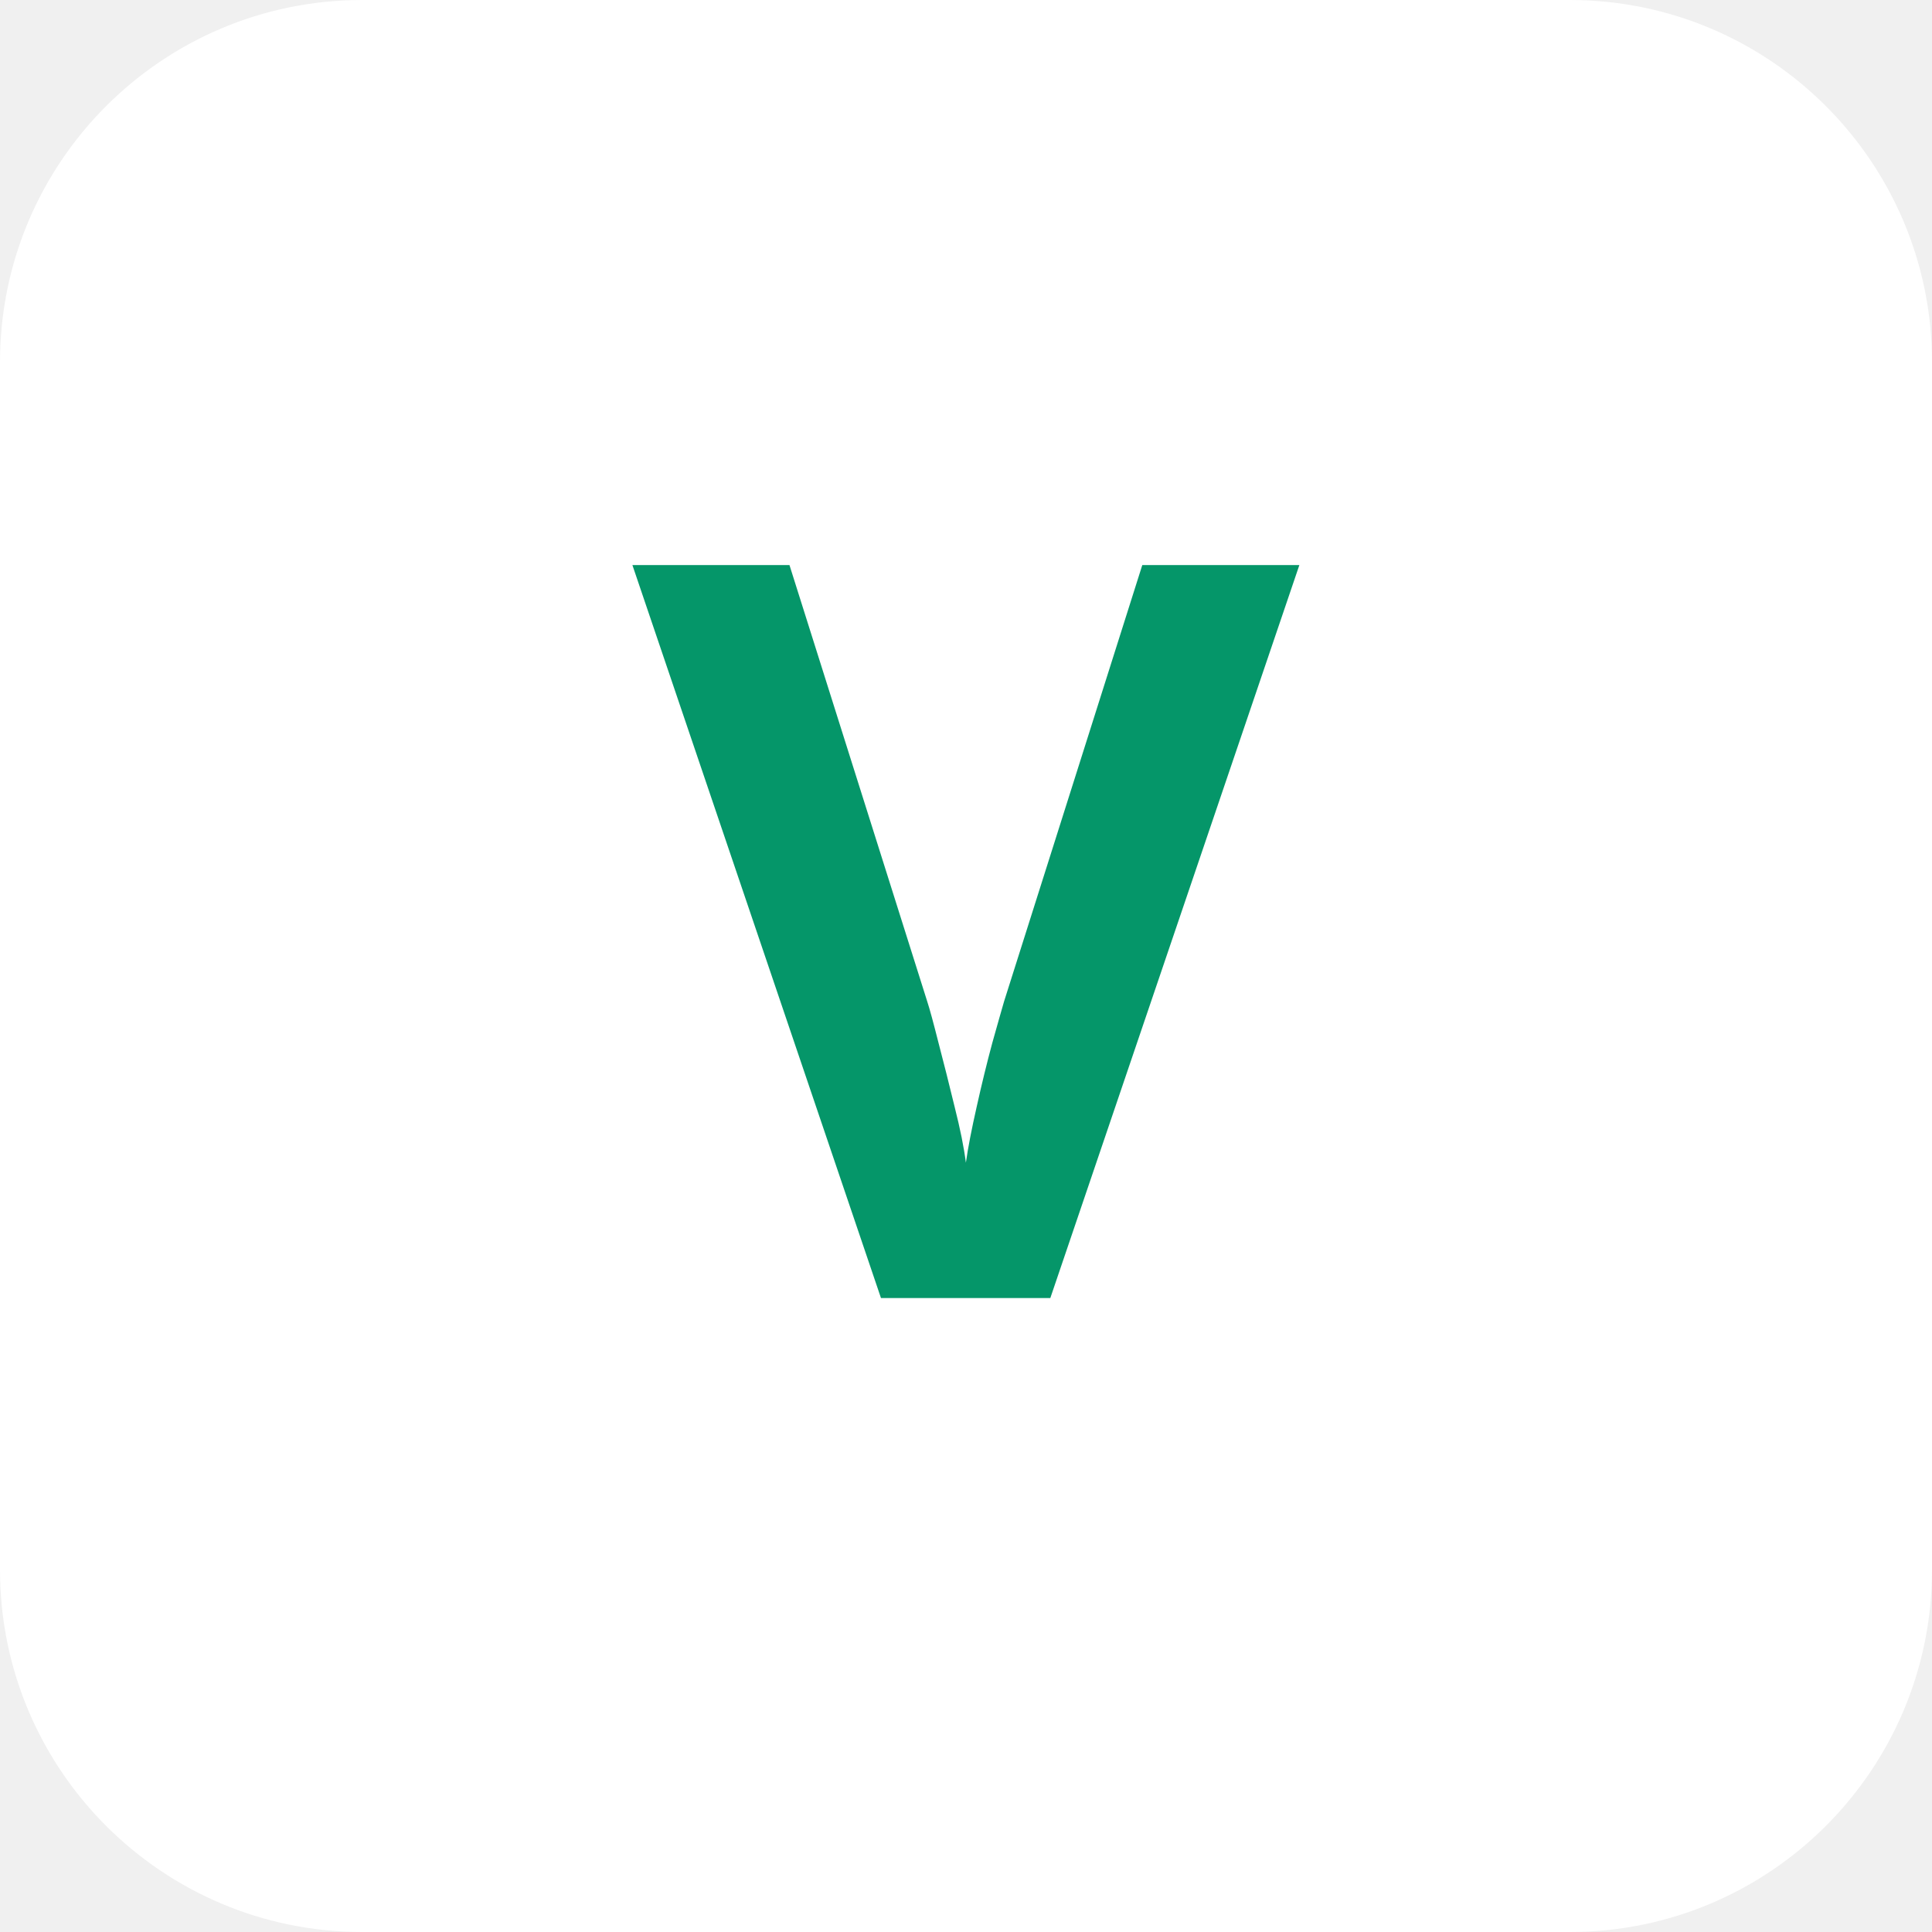
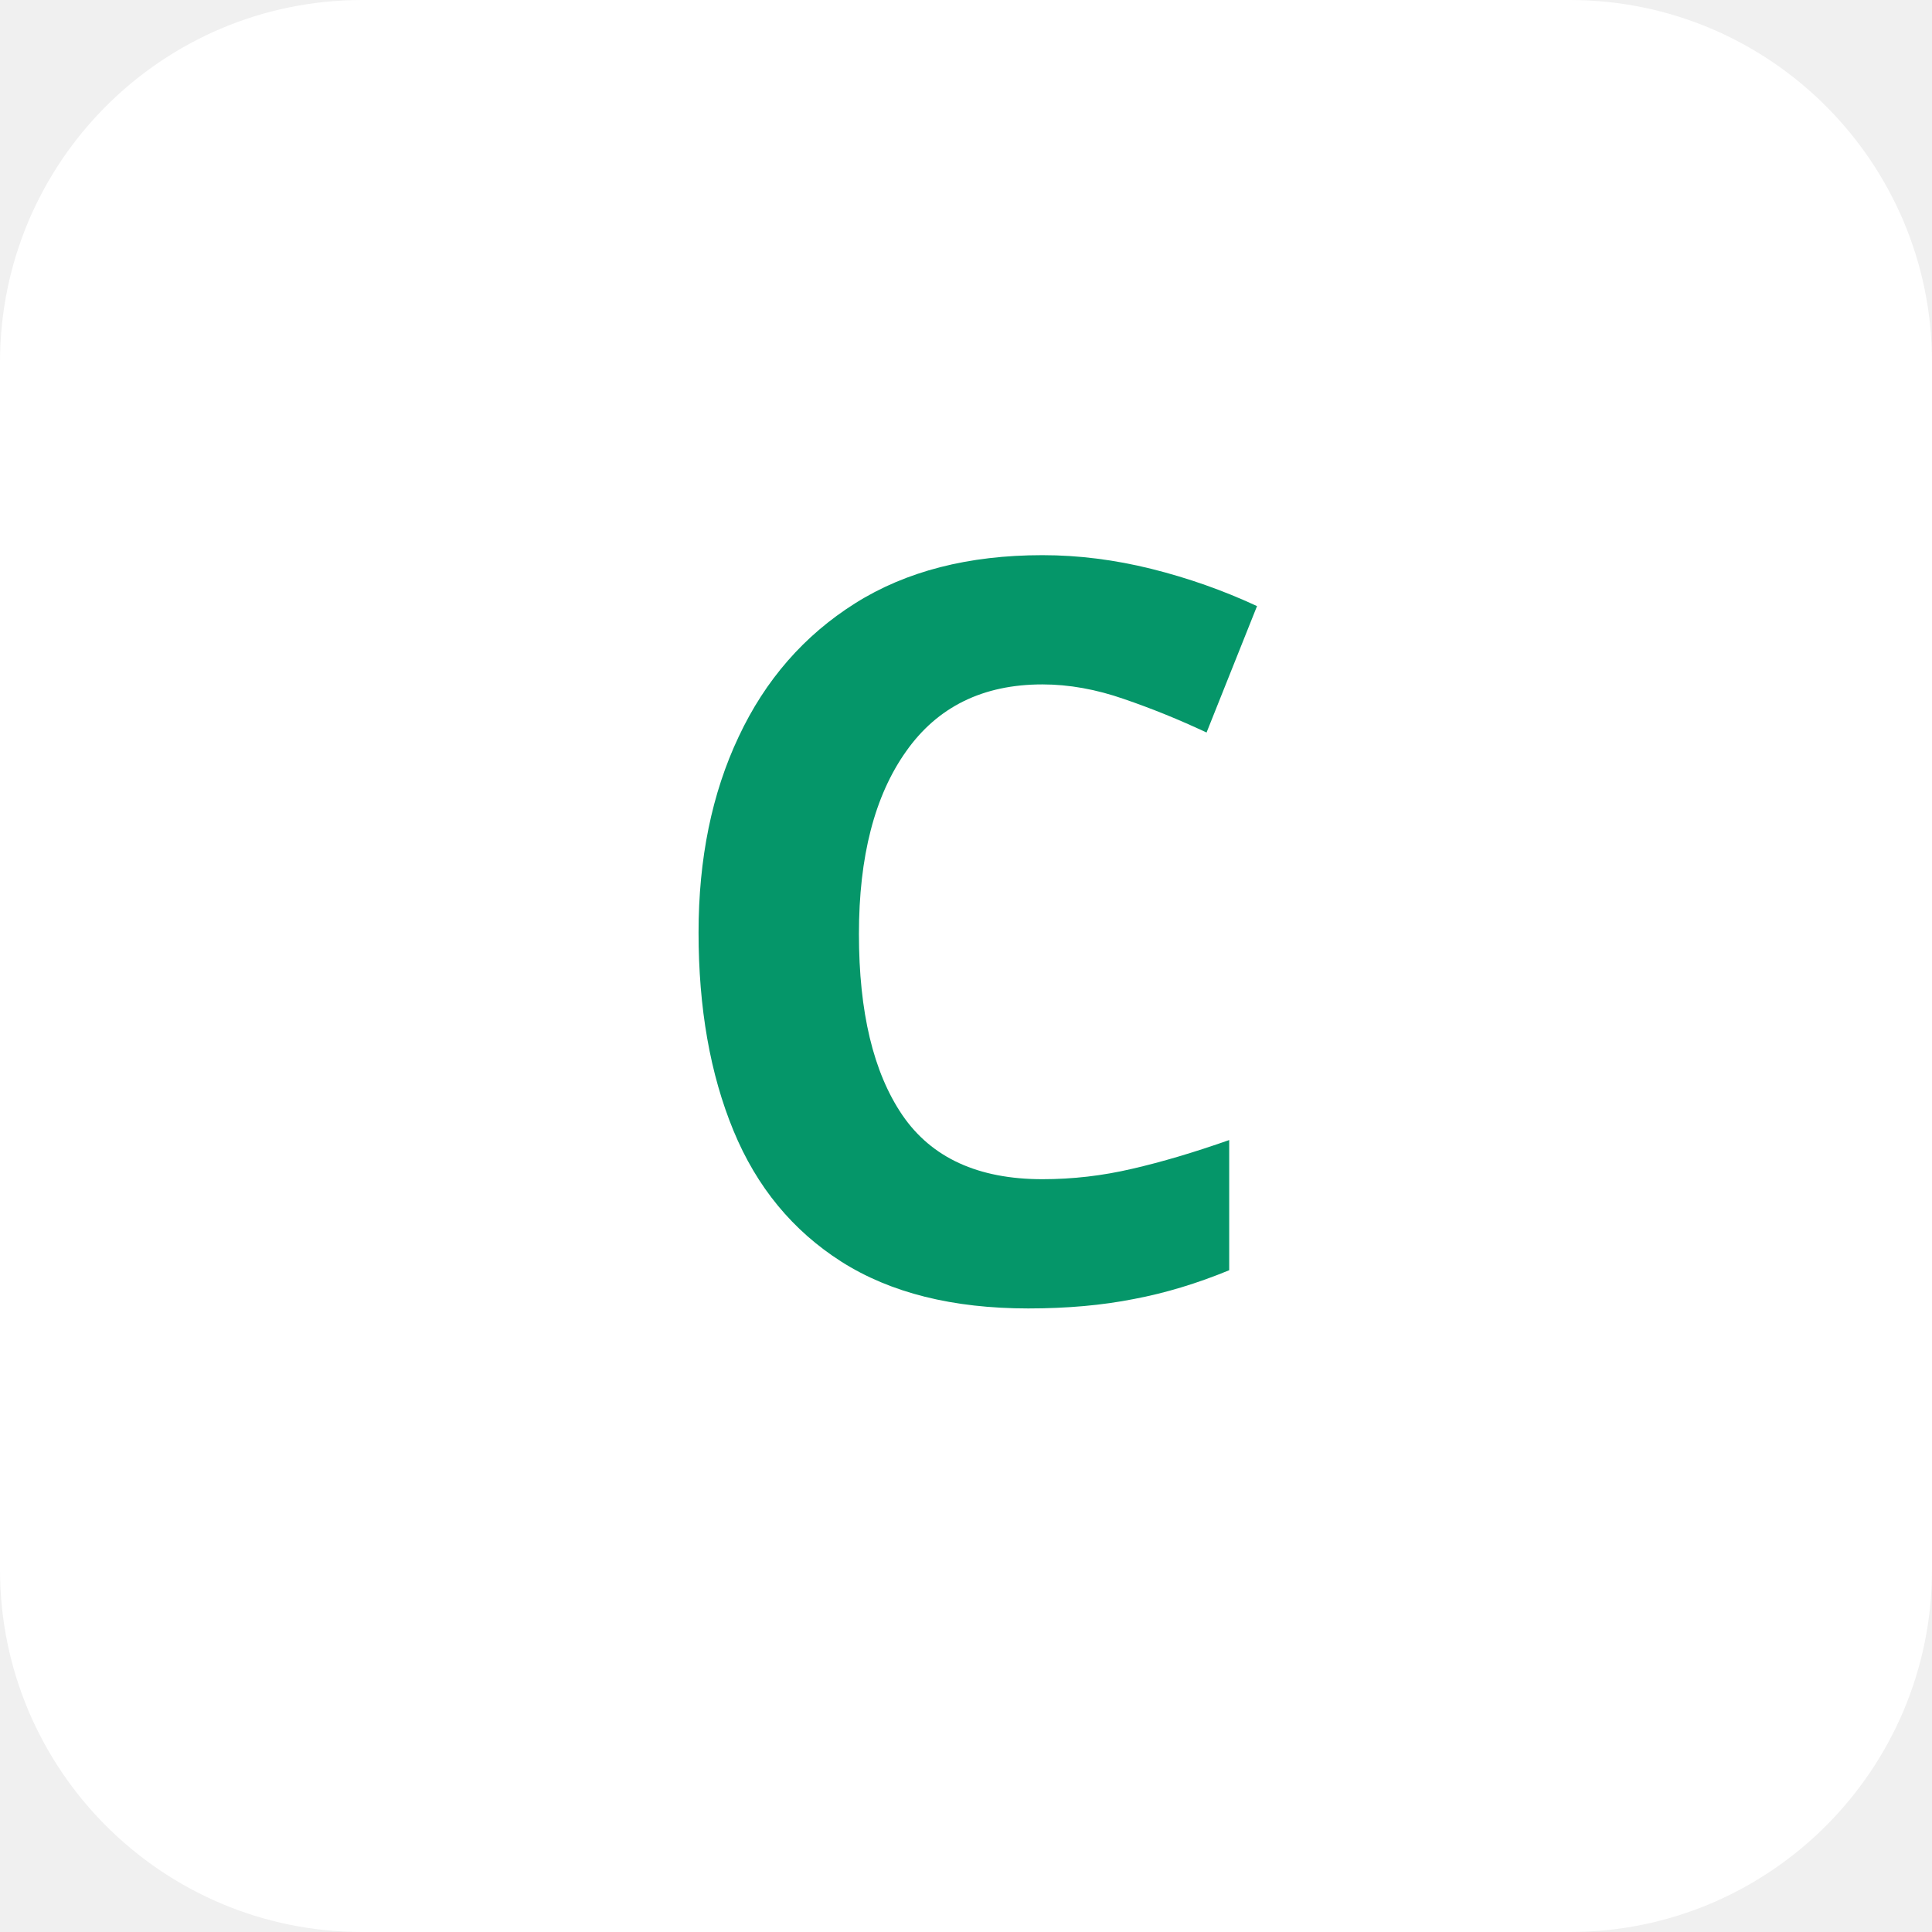
<svg xmlns="http://www.w3.org/2000/svg" width="64" height="64" viewBox="0 0 64 64">
  <rect width="64" height="64" rx="12" fill="#ffffff" />
-   <text x="32" y="43" text-anchor="middle" font-family="Segoe UI, system-ui, sans-serif" font-size="34" font-weight="700" fill="#059669">V</text>
+   <text x="32" y="43" text-anchor="middle" font-family="Segoe UI, system-ui, sans-serif" font-size="34" font-weight="700" fill="#059669">C</text>
</svg>
